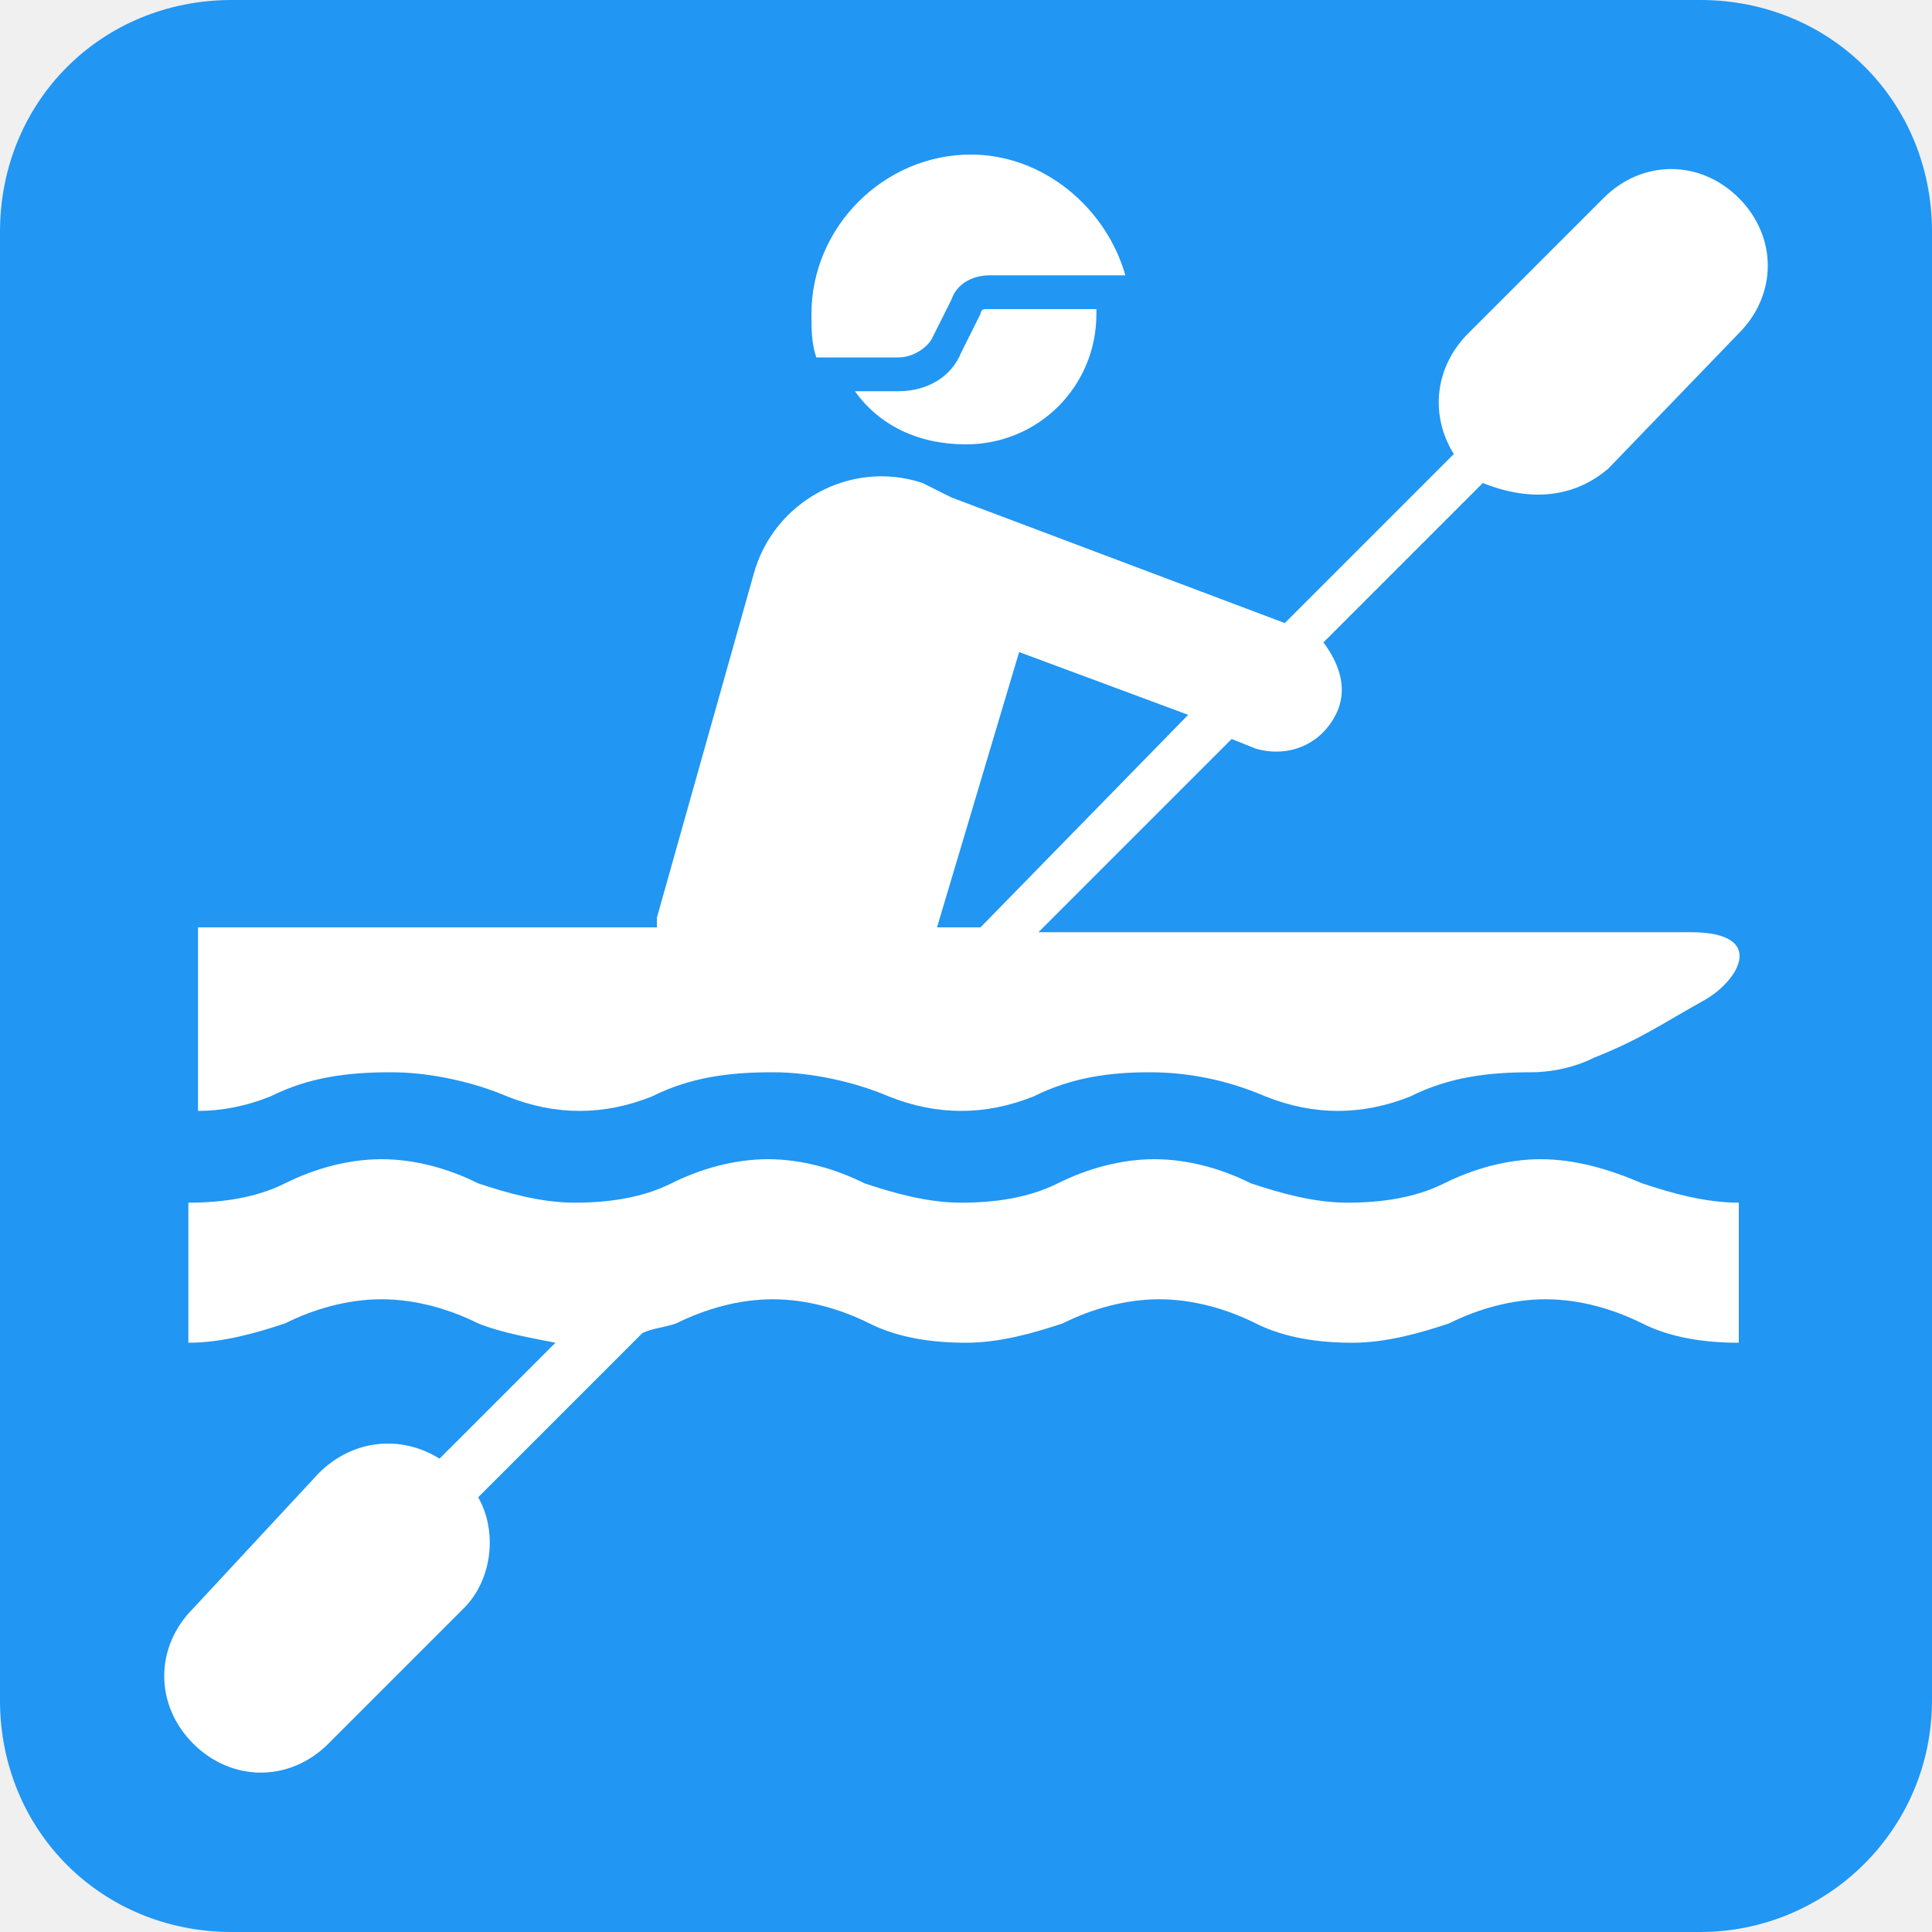
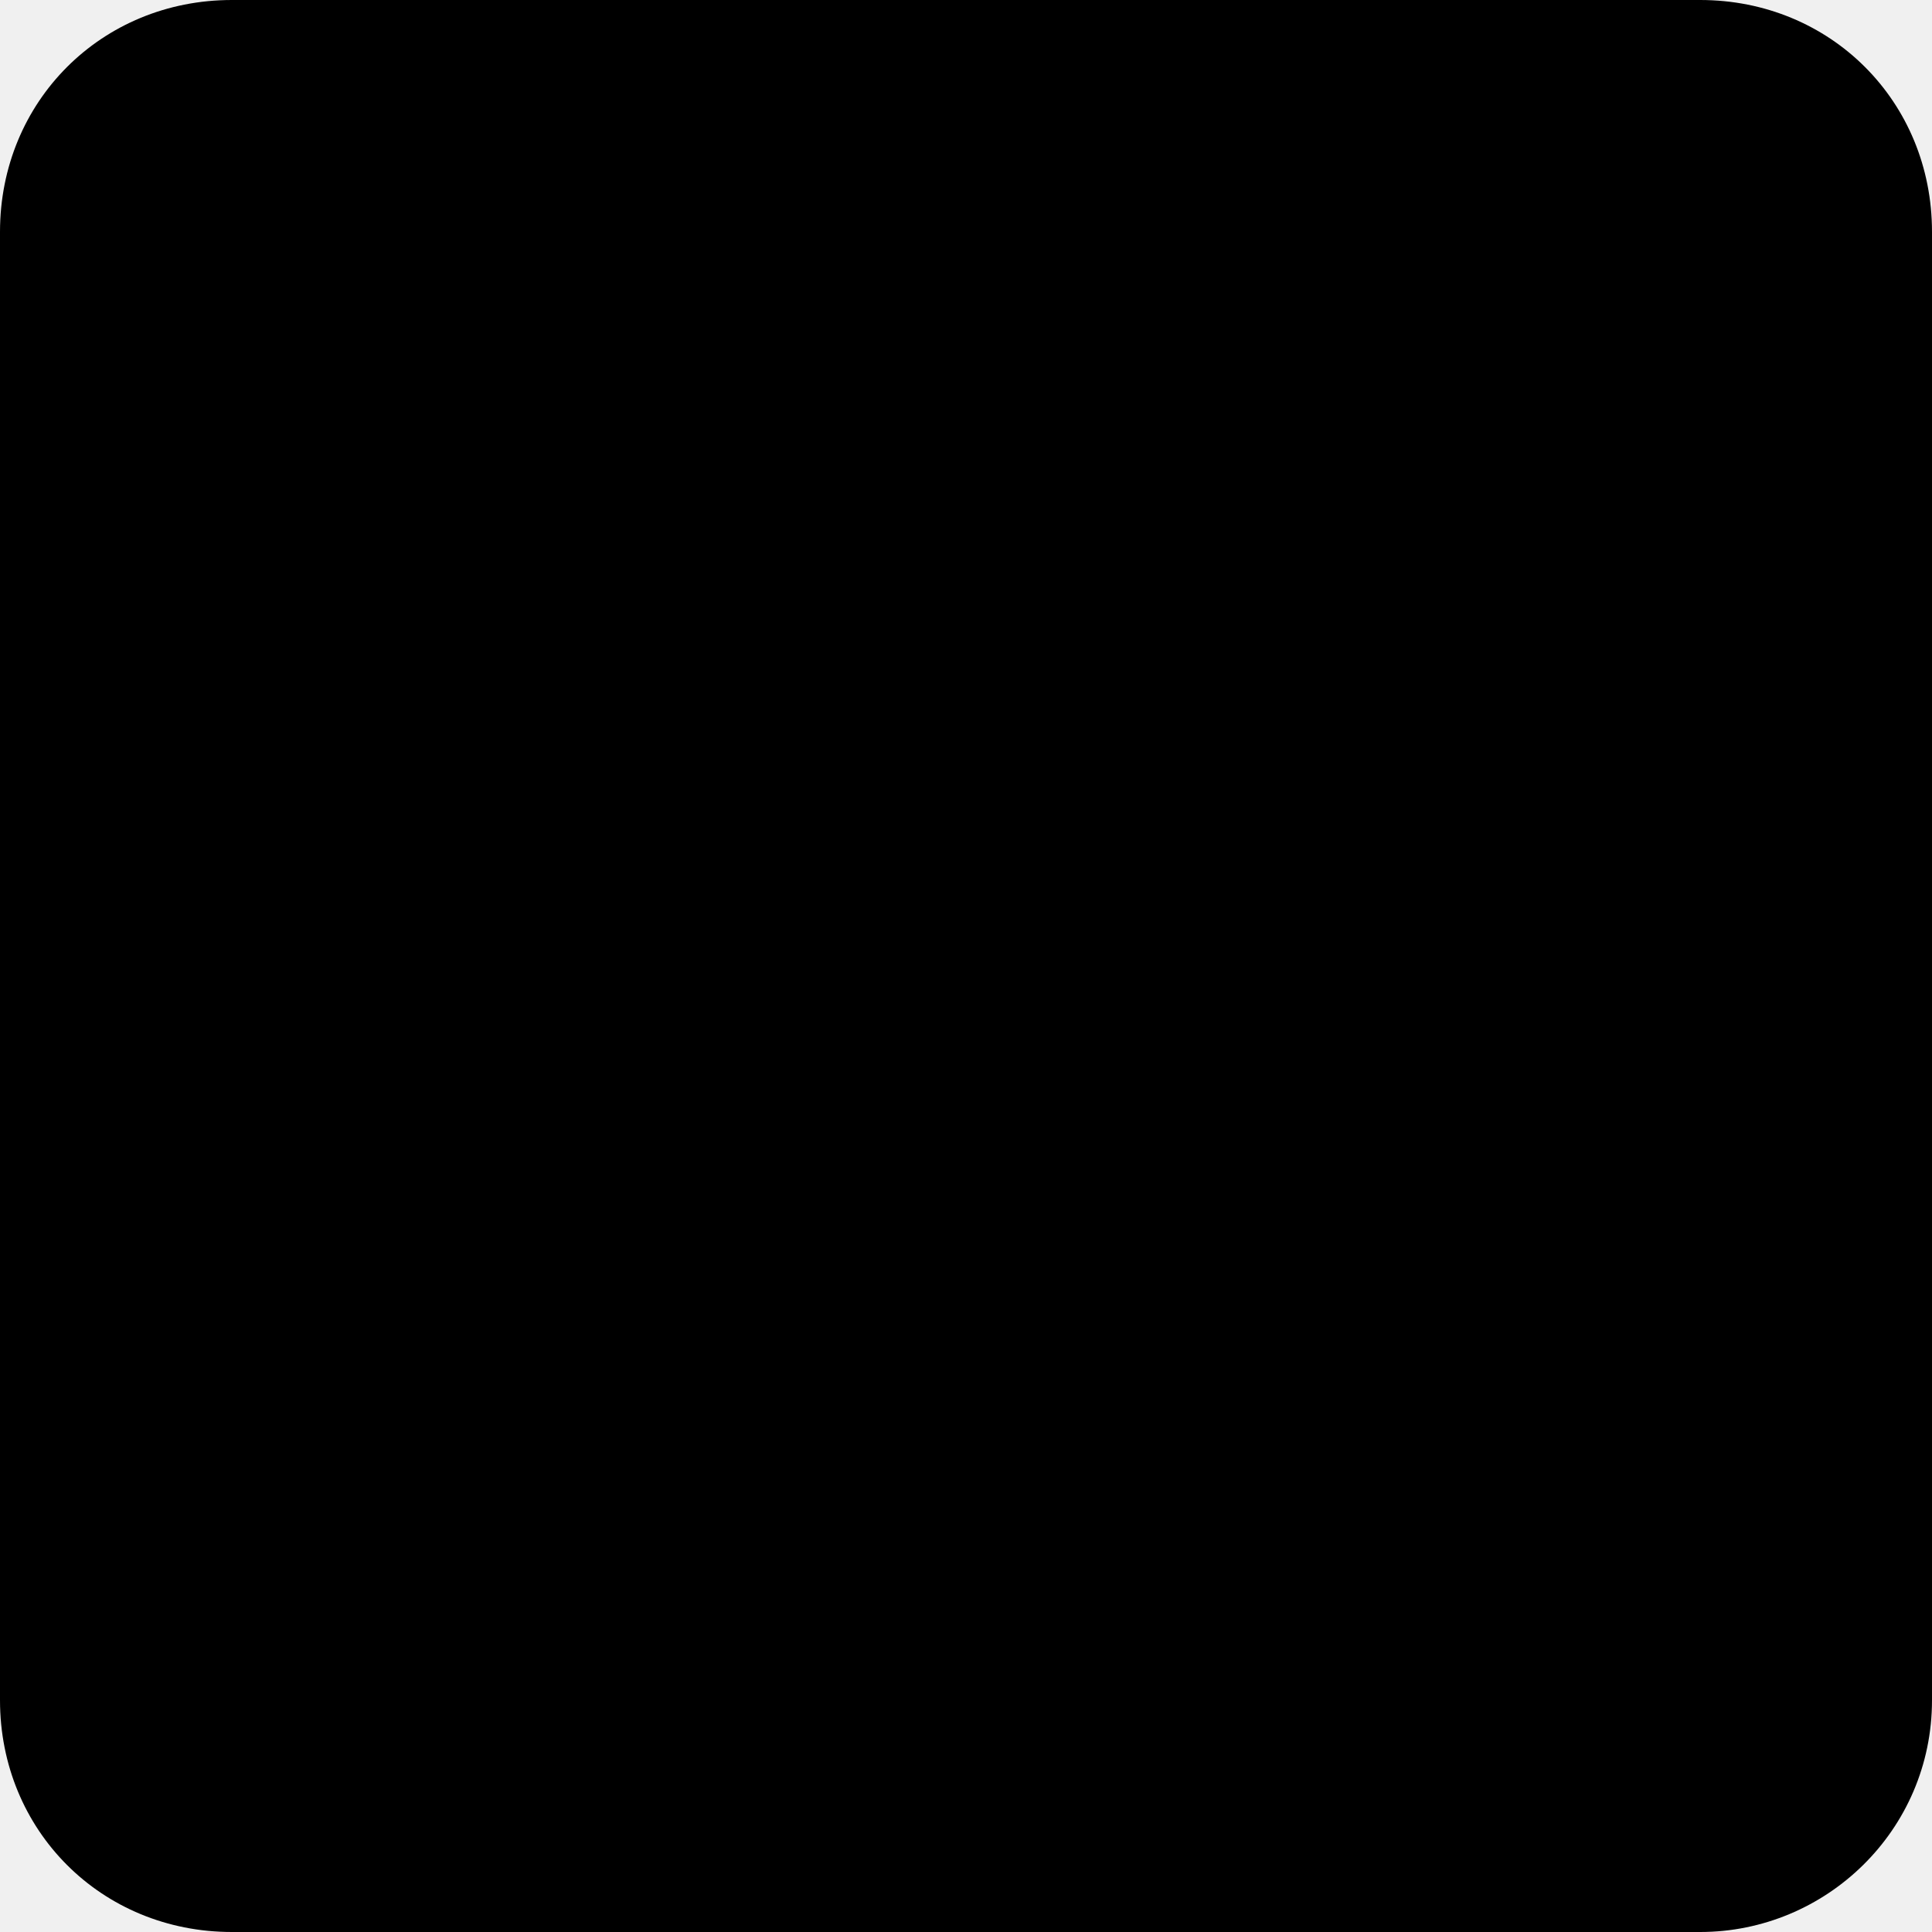
<svg xmlns="http://www.w3.org/2000/svg" version="1.1" id="Layer_1" x="0px" y="0px" width="40px" height="40px" viewBox="0 0 40 40" enable-background="new 0 0 40 40" xml:space="preserve">
  <g>
-     <path fill="#2196F3" d="M35.2,40c2.6,0,4.8-2.1,4.8-4.8V4.8C40,2.1,37.9,0,35.2,0H4.8C2.1,0,0,2.1,0,4.8v30.4C0,37.9,2.1,40,4.8,40   H35.2z" />
-     <path fill="#FFFFFF" d="M31.9,24c-0.7,0-1.4,0.2-2,0.5c-0.6,0.3-1.3,0.4-2,0.4c-0.7,0-1.4-0.2-2-0.4c-0.6-0.3-1.3-0.5-2-0.5   c-0.7,0-1.4,0.2-2,0.5c-0.6,0.3-1.3,0.4-2,0.4c-0.7,0-1.4-0.2-2-0.4c-0.6-0.3-1.3-0.5-2-0.5c-0.7,0-1.4,0.2-2,0.5   c-0.6,0.3-1.3,0.4-2,0.4c-0.7,0-1.4-0.2-2-0.4c-0.6-0.3-1.3-0.5-2-0.5c-0.7,0-1.4,0.2-2,0.5c-0.6,0.3-1.3,0.4-2,0.4v2.9   c0.7,0,1.4-0.2,2-0.4c0.6-0.3,1.3-0.5,2-0.5c0.7,0,1.4,0.2,2,0.5c0.5,0.2,1.1,0.3,1.6,0.4l-2.4,2.4c-0.8-0.5-1.8-0.4-2.5,0.3   L4,33.3c-0.8,0.8-0.8,2,0,2.8c0.8,0.8,2,0.8,2.8,0l2.8-2.8c0.6-0.6,0.7-1.6,0.3-2.3l3.4-3.4c0.2-0.1,0.4-0.1,0.7-0.2   c0.6-0.3,1.3-0.5,2-0.5c0.7,0,1.4,0.2,2,0.5c0.6,0.3,1.3,0.4,2,0.4c0.7,0,1.4-0.2,2-0.4c0.6-0.3,1.3-0.5,2-0.5c0.7,0,1.4,0.2,2,0.5   c0.6,0.3,1.3,0.4,2,0.4c0.7,0,1.4-0.2,2-0.4c0.6-0.3,1.3-0.5,2-0.5c0.7,0,1.4,0.2,2,0.5c0.6,0.3,1.3,0.4,2,0.4v-2.9   c-0.7,0-1.4-0.2-2-0.4C33.3,24.2,32.6,24,31.9,24z" />
-     <path fill="#FFFFFF" d="M33.3,9.7L36,6.9c0.8-0.8,0.8-2,0-2.8c-0.8-0.8-2-0.8-2.8,0l-2.8,2.8c-0.7,0.7-0.8,1.7-0.3,2.5l-3.5,3.5   l-6.9-2.6c-0.2-0.1-0.4-0.2-0.6-0.3c-1.5-0.5-3.1,0.4-3.5,1.9L13.6,19c0,0.1,0,0.2,0,0.2H4.1V23c0.5,0,1-0.1,1.5-0.3   c0.8-0.4,1.6-0.5,2.5-0.5c0.8,0,1.7,0.2,2.4,0.5c0.5,0.2,1,0.3,1.5,0.3c0.5,0,1-0.1,1.5-0.3c0.8-0.4,1.6-0.5,2.5-0.5   c0.8,0,1.7,0.2,2.4,0.5c0.5,0.2,1,0.3,1.5,0.3c0.5,0,1-0.1,1.5-0.3c0.8-0.4,1.6-0.5,2.4-0.5c0.9,0,1.7,0.2,2.4,0.5   c0.5,0.2,1,0.3,1.5,0.3c0.5,0,1-0.1,1.5-0.3c0.8-0.4,1.6-0.5,2.5-0.5c0.1,0,0.7,0,1.3-0.3c1-0.4,1.4-0.7,2.3-1.2   c0.7-0.4,1.3-1.4-0.3-1.4c-0.4,0-13.5,0-13.5,0l4-4l0.5,0.2c0.7,0.2,1.4-0.1,1.7-0.8c0.2-0.5,0-1-0.3-1.4l3.3-3.3   C31.7,10.4,32.6,10.3,33.3,9.7z M20.3,19.2h-0.9l1.7-5.7l3.5,1.3L20.3,19.2z" />
-     <path fill="#FFFFFF" d="M20.3,6.5l-0.4,0.8c-0.2,0.5-0.7,0.8-1.3,0.8h-0.9C18.2,8.8,19,9.2,20,9.2c1.5,0,2.7-1.2,2.7-2.7V6.4h-2.3   C20.3,6.4,20.3,6.5,20.3,6.5z" />
-     <path fill="#FFFFFF" d="M18.6,7.4c0.3,0,0.6-0.2,0.7-0.4l0.4-0.8c0.1-0.3,0.4-0.5,0.8-0.5h2.8c-0.4-1.4-1.7-2.5-3.2-2.5   c-1.8,0-3.3,1.5-3.3,3.3c0,0.3,0,0.6,0.1,0.9H18.6z" />
+     <path fill="currentColor" d="M35.2,40c2.6,0,4.8-2.1,4.8-4.8V4.8C40,2.1,37.9,0,35.2,0H4.8C2.1,0,0,2.1,0,4.8v30.4C0,37.9,2.1,40,4.8,40   H35.2z" />
+     <path d="M31.9,24c-0.7,0-1.4,0.2-2,0.5c-0.6,0.3-1.3,0.4-2,0.4c-0.7,0-1.4-0.2-2-0.4c-0.6-0.3-1.3-0.5-2-0.5   c-0.7,0-1.4,0.2-2,0.5c-0.6,0.3-1.3,0.4-2,0.4c-0.7,0-1.4-0.2-2-0.4c-0.6-0.3-1.3-0.5-2-0.5c-0.7,0-1.4,0.2-2,0.5   c-0.6,0.3-1.3,0.4-2,0.4c-0.7,0-1.4-0.2-2-0.4c-0.6-0.3-1.3-0.5-2-0.5c-0.7,0-1.4,0.2-2,0.5c-0.6,0.3-1.3,0.4-2,0.4v2.9   c0.7,0,1.4-0.2,2-0.4c0.6-0.3,1.3-0.5,2-0.5c0.7,0,1.4,0.2,2,0.5c0.5,0.2,1.1,0.3,1.6,0.4l-2.4,2.4c-0.8-0.5-1.8-0.4-2.5,0.3   L4,33.3c-0.8,0.8-0.8,2,0,2.8c0.8,0.8,2,0.8,2.8,0l2.8-2.8c0.6-0.6,0.7-1.6,0.3-2.3l3.4-3.4c0.2-0.1,0.4-0.1,0.7-0.2   c0.6-0.3,1.3-0.5,2-0.5c0.7,0,1.4,0.2,2,0.5c0.6,0.3,1.3,0.4,2,0.4c0.7,0,1.4-0.2,2-0.4c0.6-0.3,1.3-0.5,2-0.5c0.7,0,1.4,0.2,2,0.5   c0.6,0.3,1.3,0.4,2,0.4c0.7,0,1.4-0.2,2-0.4c0.6-0.3,1.3-0.5,2-0.5c0.7,0,1.4,0.2,2,0.5c0.6,0.3,1.3,0.4,2,0.4v-2.9   c-0.7,0-1.4-0.2-2-0.4C33.3,24.2,32.6,24,31.9,24z" />
+     <path d="M33.3,9.7L36,6.9c0.8-0.8,0.8-2,0-2.8c-0.8-0.8-2-0.8-2.8,0l-2.8,2.8c-0.7,0.7-0.8,1.7-0.3,2.5l-3.5,3.5   l-6.9-2.6c-0.2-0.1-0.4-0.2-0.6-0.3c-1.5-0.5-3.1,0.4-3.5,1.9L13.6,19c0,0.1,0,0.2,0,0.2H4.1V23c0.5,0,1-0.1,1.5-0.3   c0.8-0.4,1.6-0.5,2.5-0.5c0.8,0,1.7,0.2,2.4,0.5c0.5,0.2,1,0.3,1.5,0.3c0.5,0,1-0.1,1.5-0.3c0.8-0.4,1.6-0.5,2.5-0.5   c0.8,0,1.7,0.2,2.4,0.5c0.5,0.2,1,0.3,1.5,0.3c0.5,0,1-0.1,1.5-0.3c0.8-0.4,1.6-0.5,2.4-0.5c0.9,0,1.7,0.2,2.4,0.5   c0.5,0.2,1,0.3,1.5,0.3c0.5,0,1-0.1,1.5-0.3c0.8-0.4,1.6-0.5,2.5-0.5c0.1,0,0.7,0,1.3-0.3c1-0.4,1.4-0.7,2.3-1.2   c0.7-0.4,1.3-1.4-0.3-1.4c-0.4,0-13.5,0-13.5,0l4-4l0.5,0.2c0.7,0.2,1.4-0.1,1.7-0.8c0.2-0.5,0-1-0.3-1.4l3.3-3.3   C31.7,10.4,32.6,10.3,33.3,9.7z M20.3,19.2h-0.9l1.7-5.7l3.5,1.3L20.3,19.2z" />
+     <path d="M20.3,6.5l-0.4,0.8c-0.2,0.5-0.7,0.8-1.3,0.8h-0.9C18.2,8.8,19,9.2,20,9.2c1.5,0,2.7-1.2,2.7-2.7V6.4h-2.3   C20.3,6.4,20.3,6.5,20.3,6.5z" />
+     <path d="M18.6,7.4c0.3,0,0.6-0.2,0.7-0.4l0.4-0.8c0.1-0.3,0.4-0.5,0.8-0.5h2.8c-0.4-1.4-1.7-2.5-3.2-2.5   c-1.8,0-3.3,1.5-3.3,3.3c0,0.3,0,0.6,0.1,0.9H18.6z" />
  </g>
</svg>
